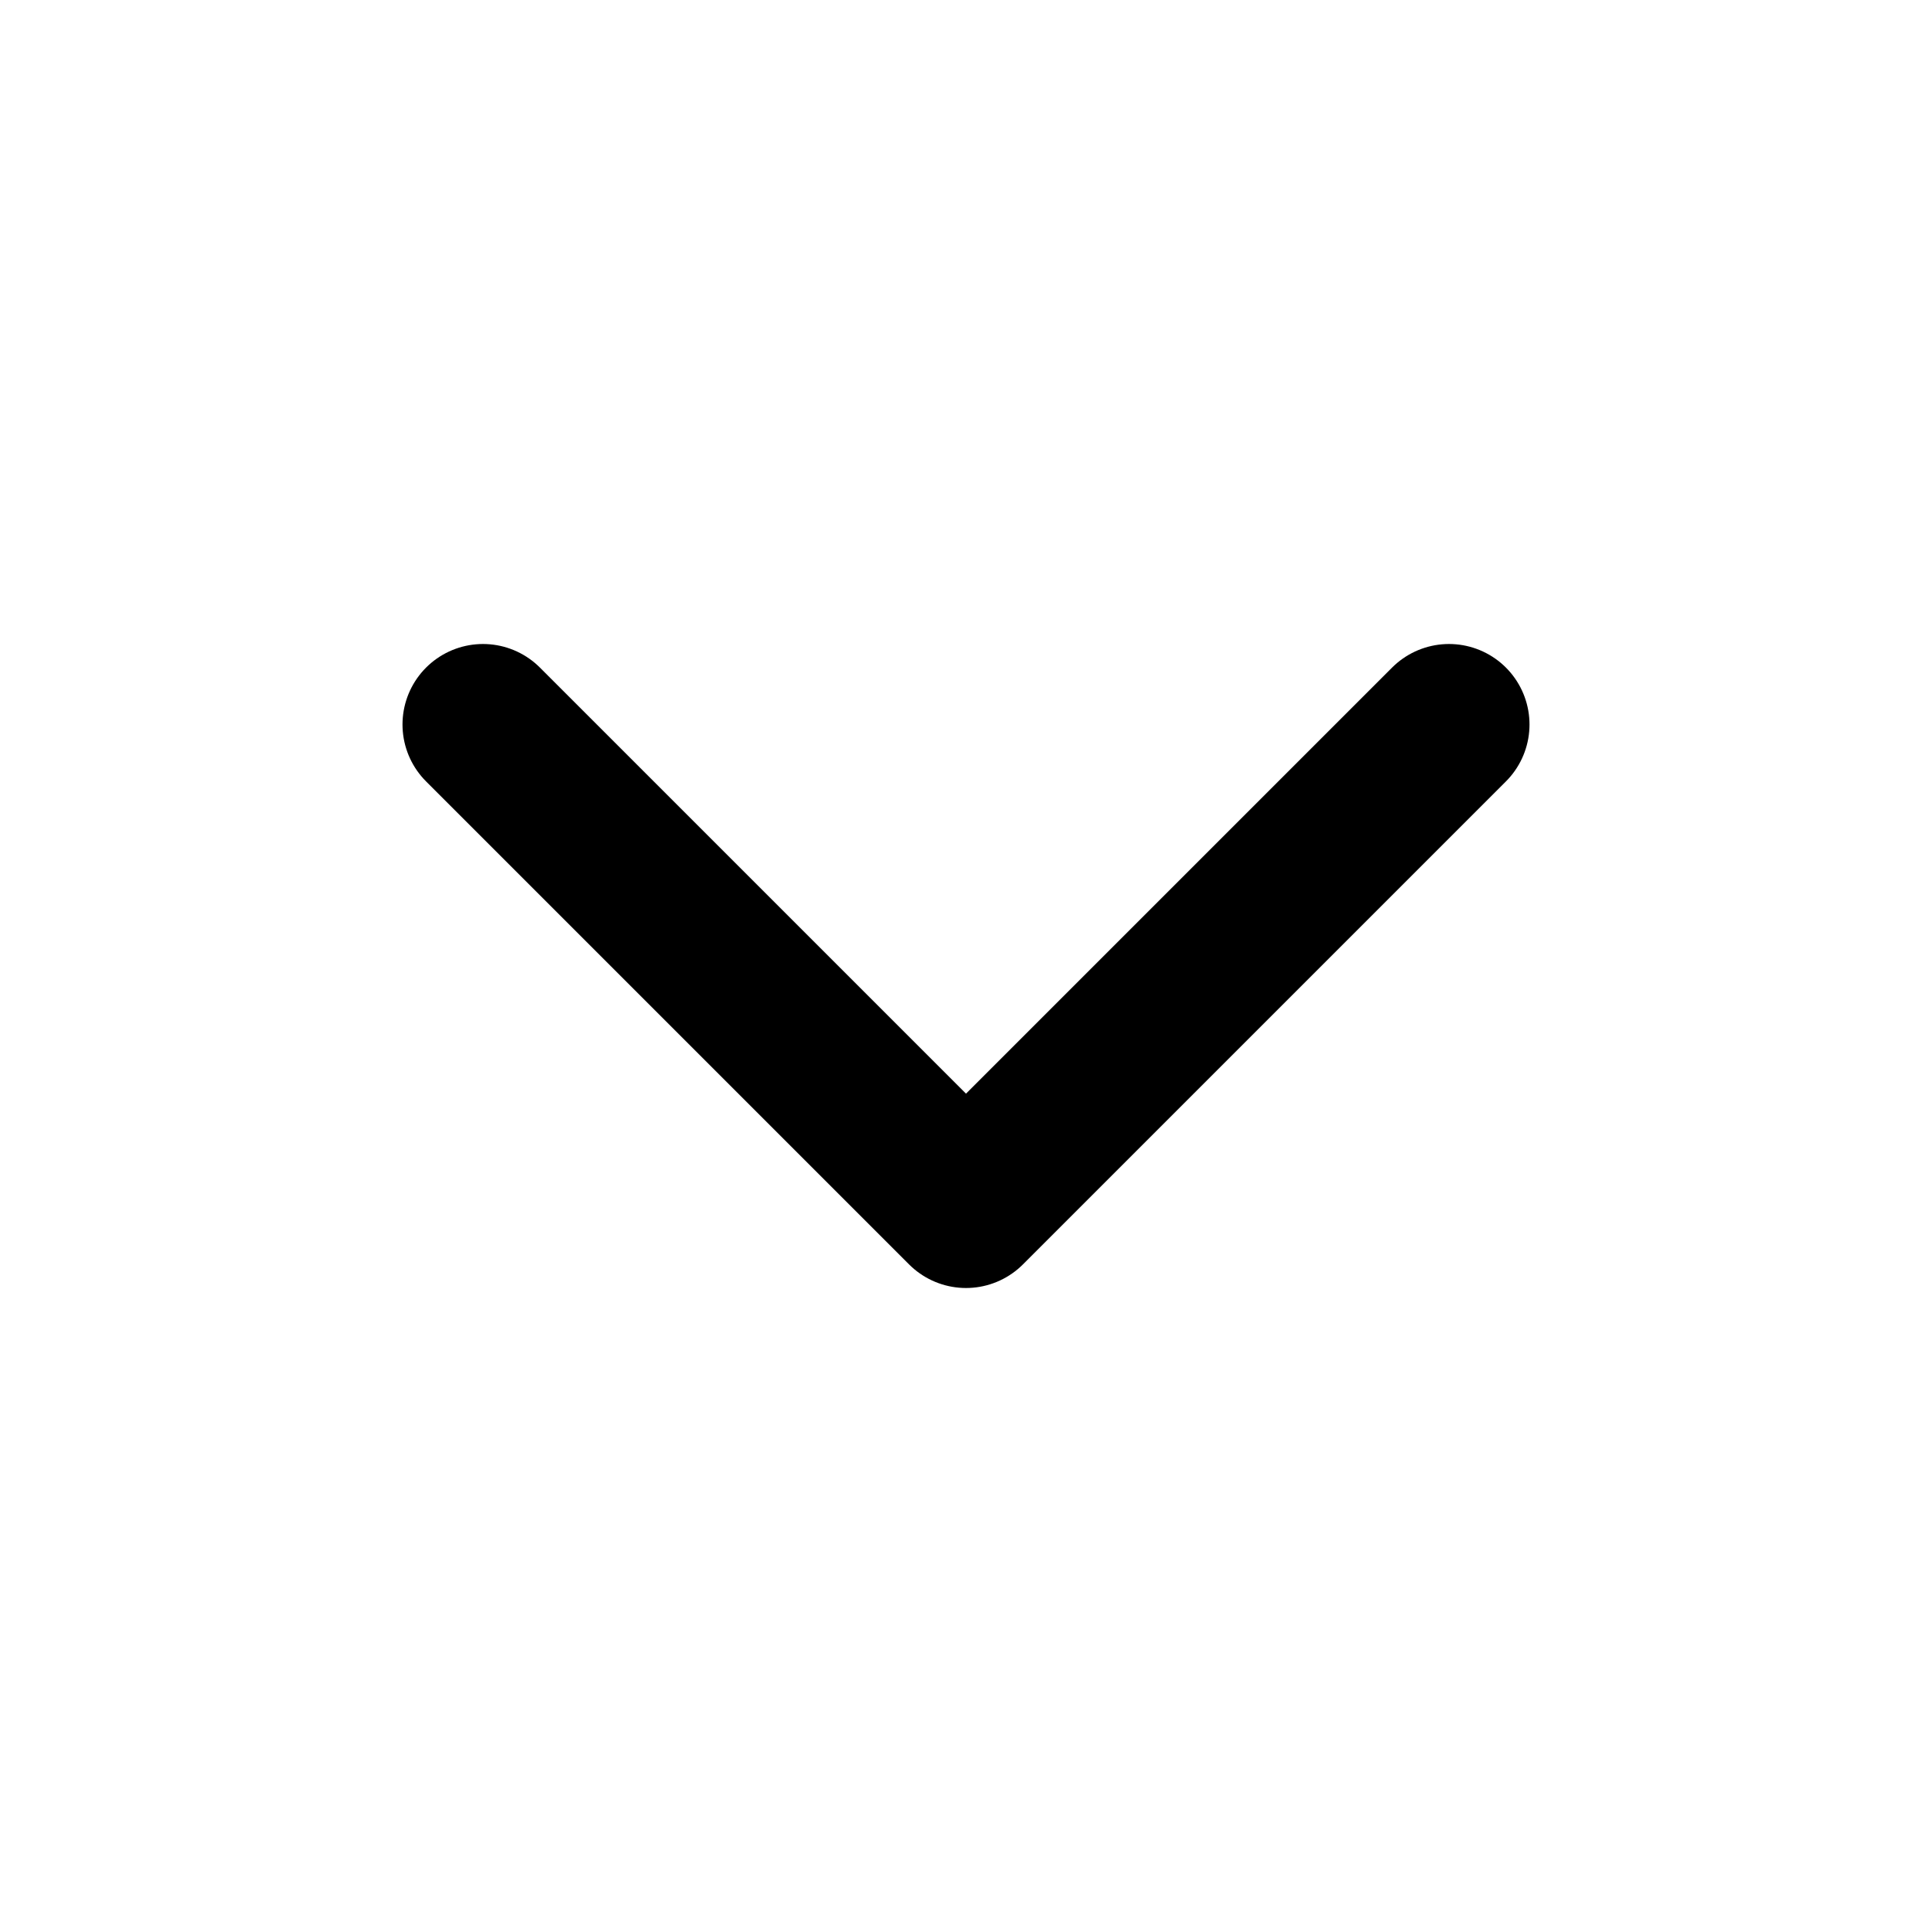
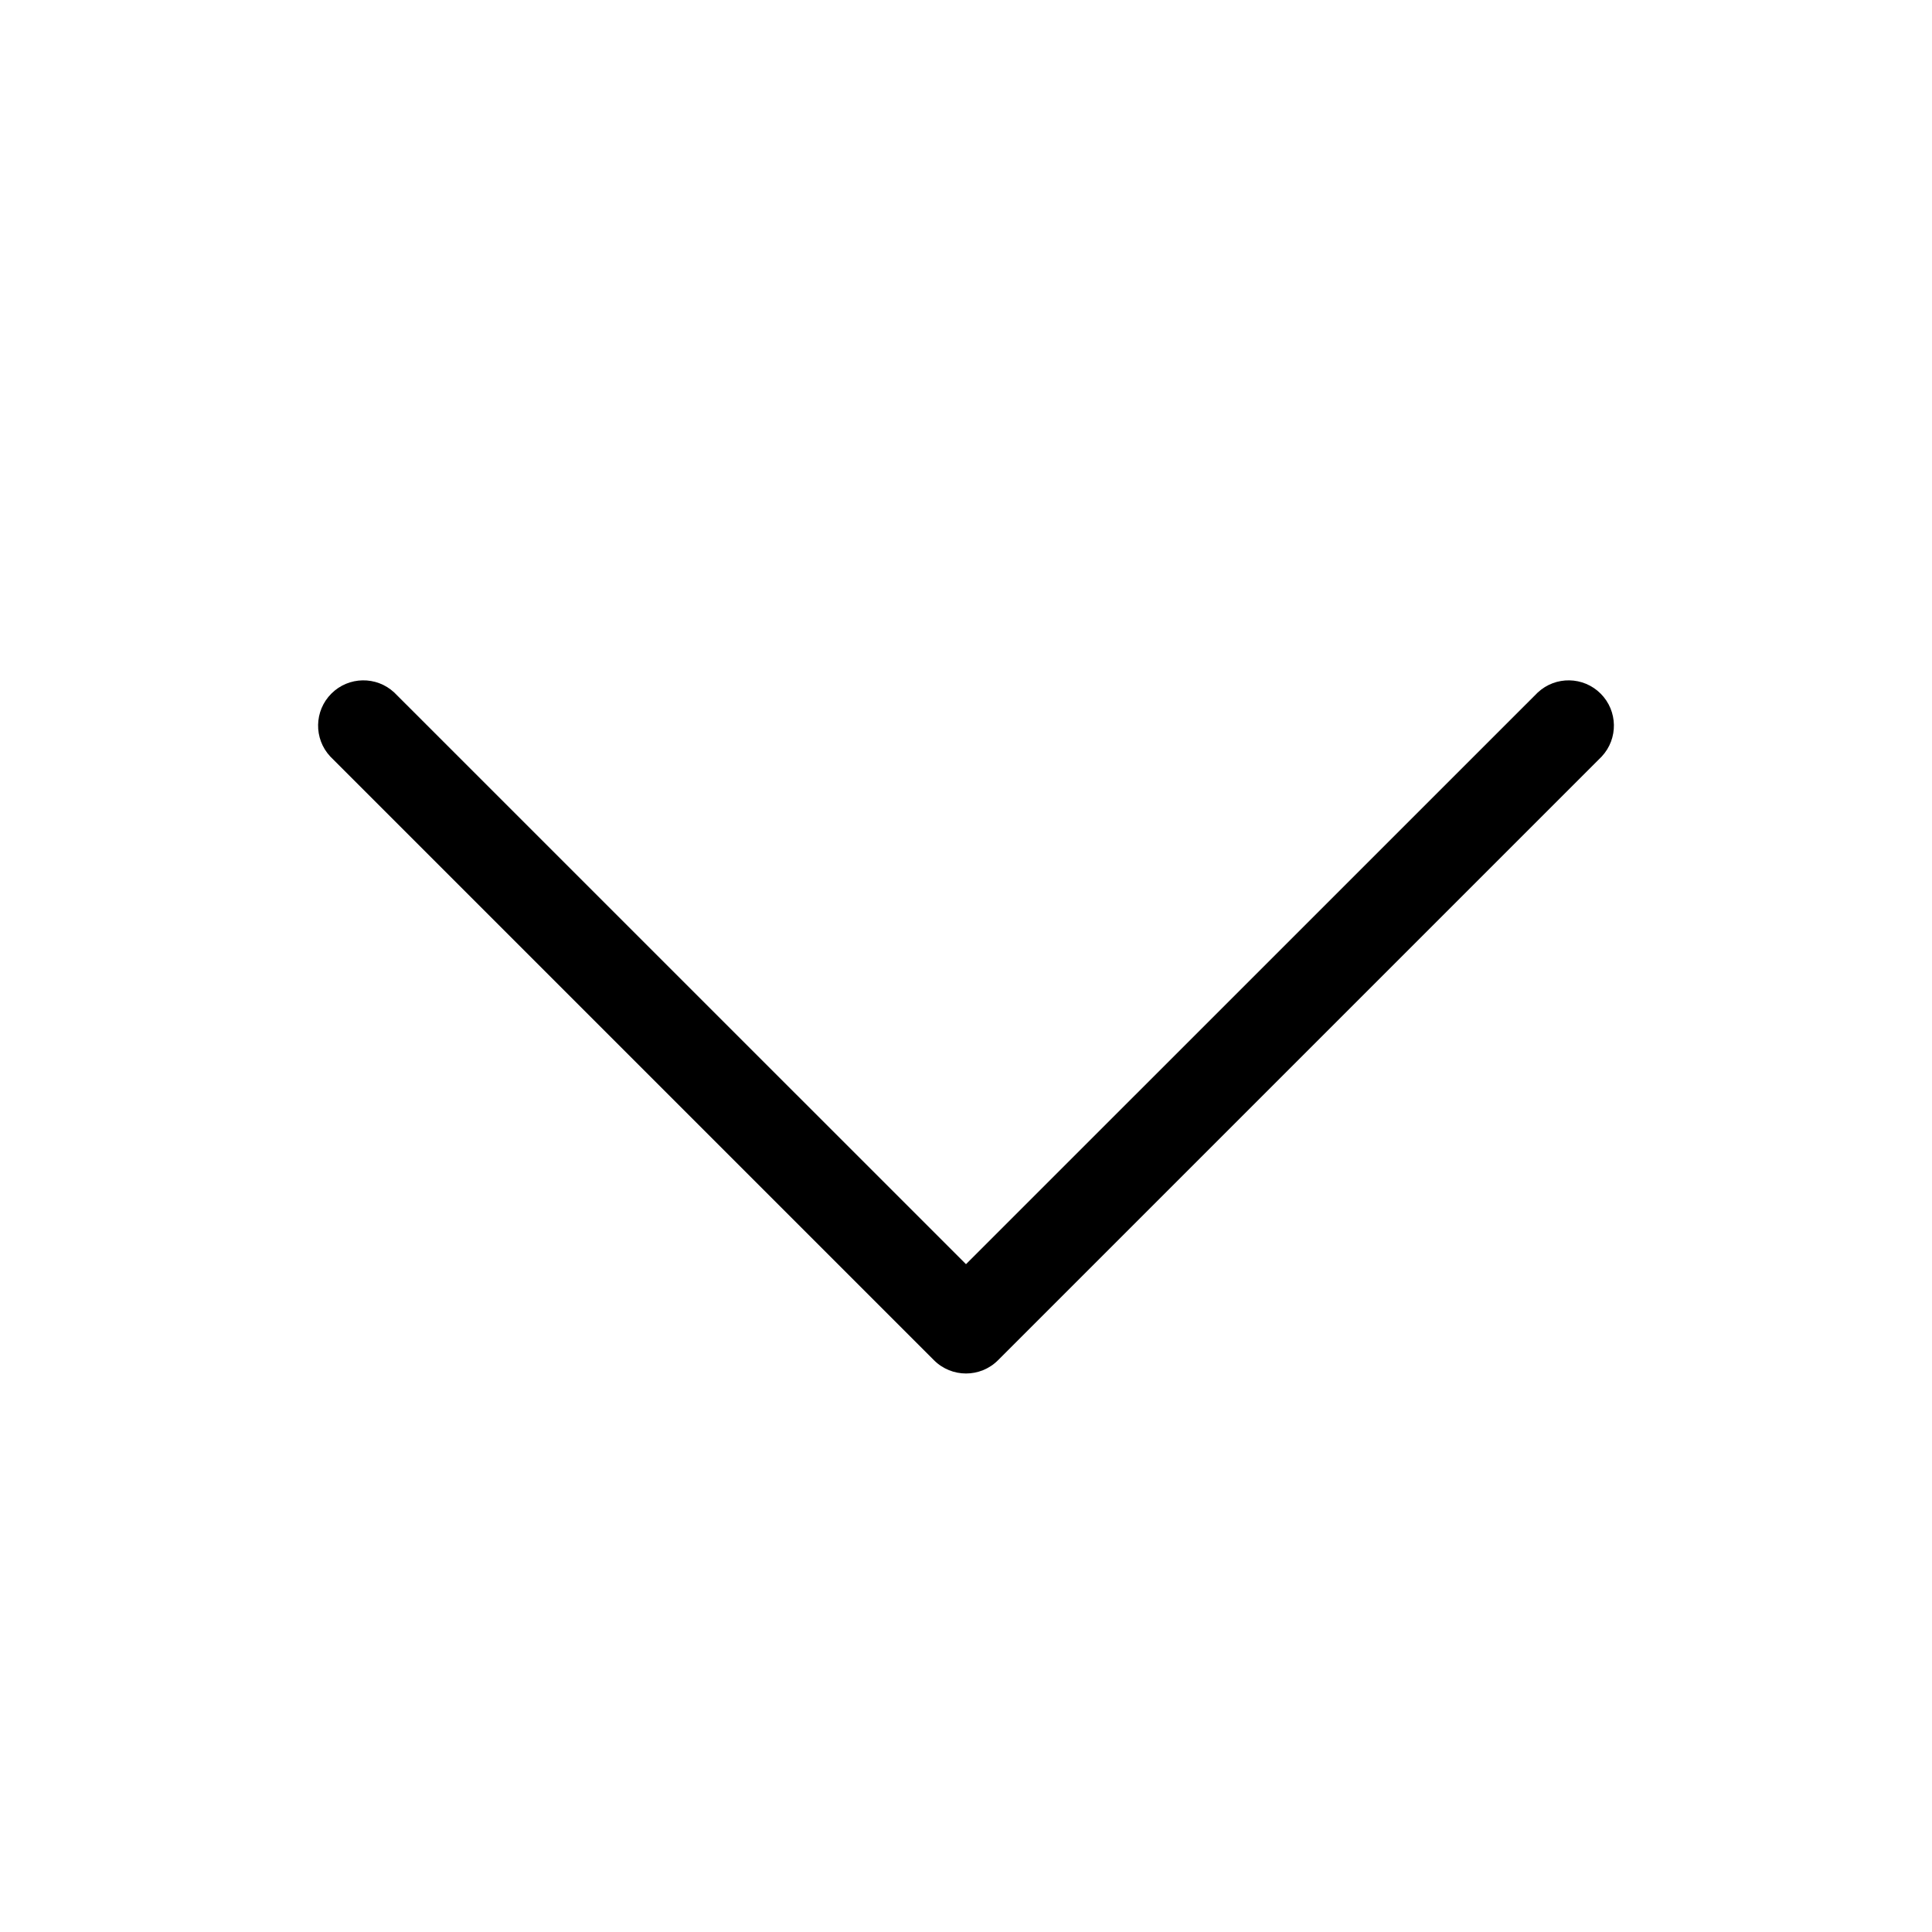
- <svg xmlns="http://www.w3.org/2000/svg" width="24" height="24" viewBox="0 0 24 24" fill="none" stroke="currentColor" stroke-width="2" stroke-linecap="round" stroke-linejoin="round" class="feather feather-chevron-down">
-   <polyline points="6 9 12 15 18 9" />
+ <svg xmlns="http://www.w3.org/2000/svg" width="24" height="24" viewBox="0 0 256 256" fill="#000000">
+   <path d="M212.24,100.24l-80,80a6,6,0,0,1-8.48,0l-80-80a6,6,0,0,1,8.48-8.48L128,167.51l75.76-75.75a6,6,0,0,1,8.48,8.48Z" />
</svg>
